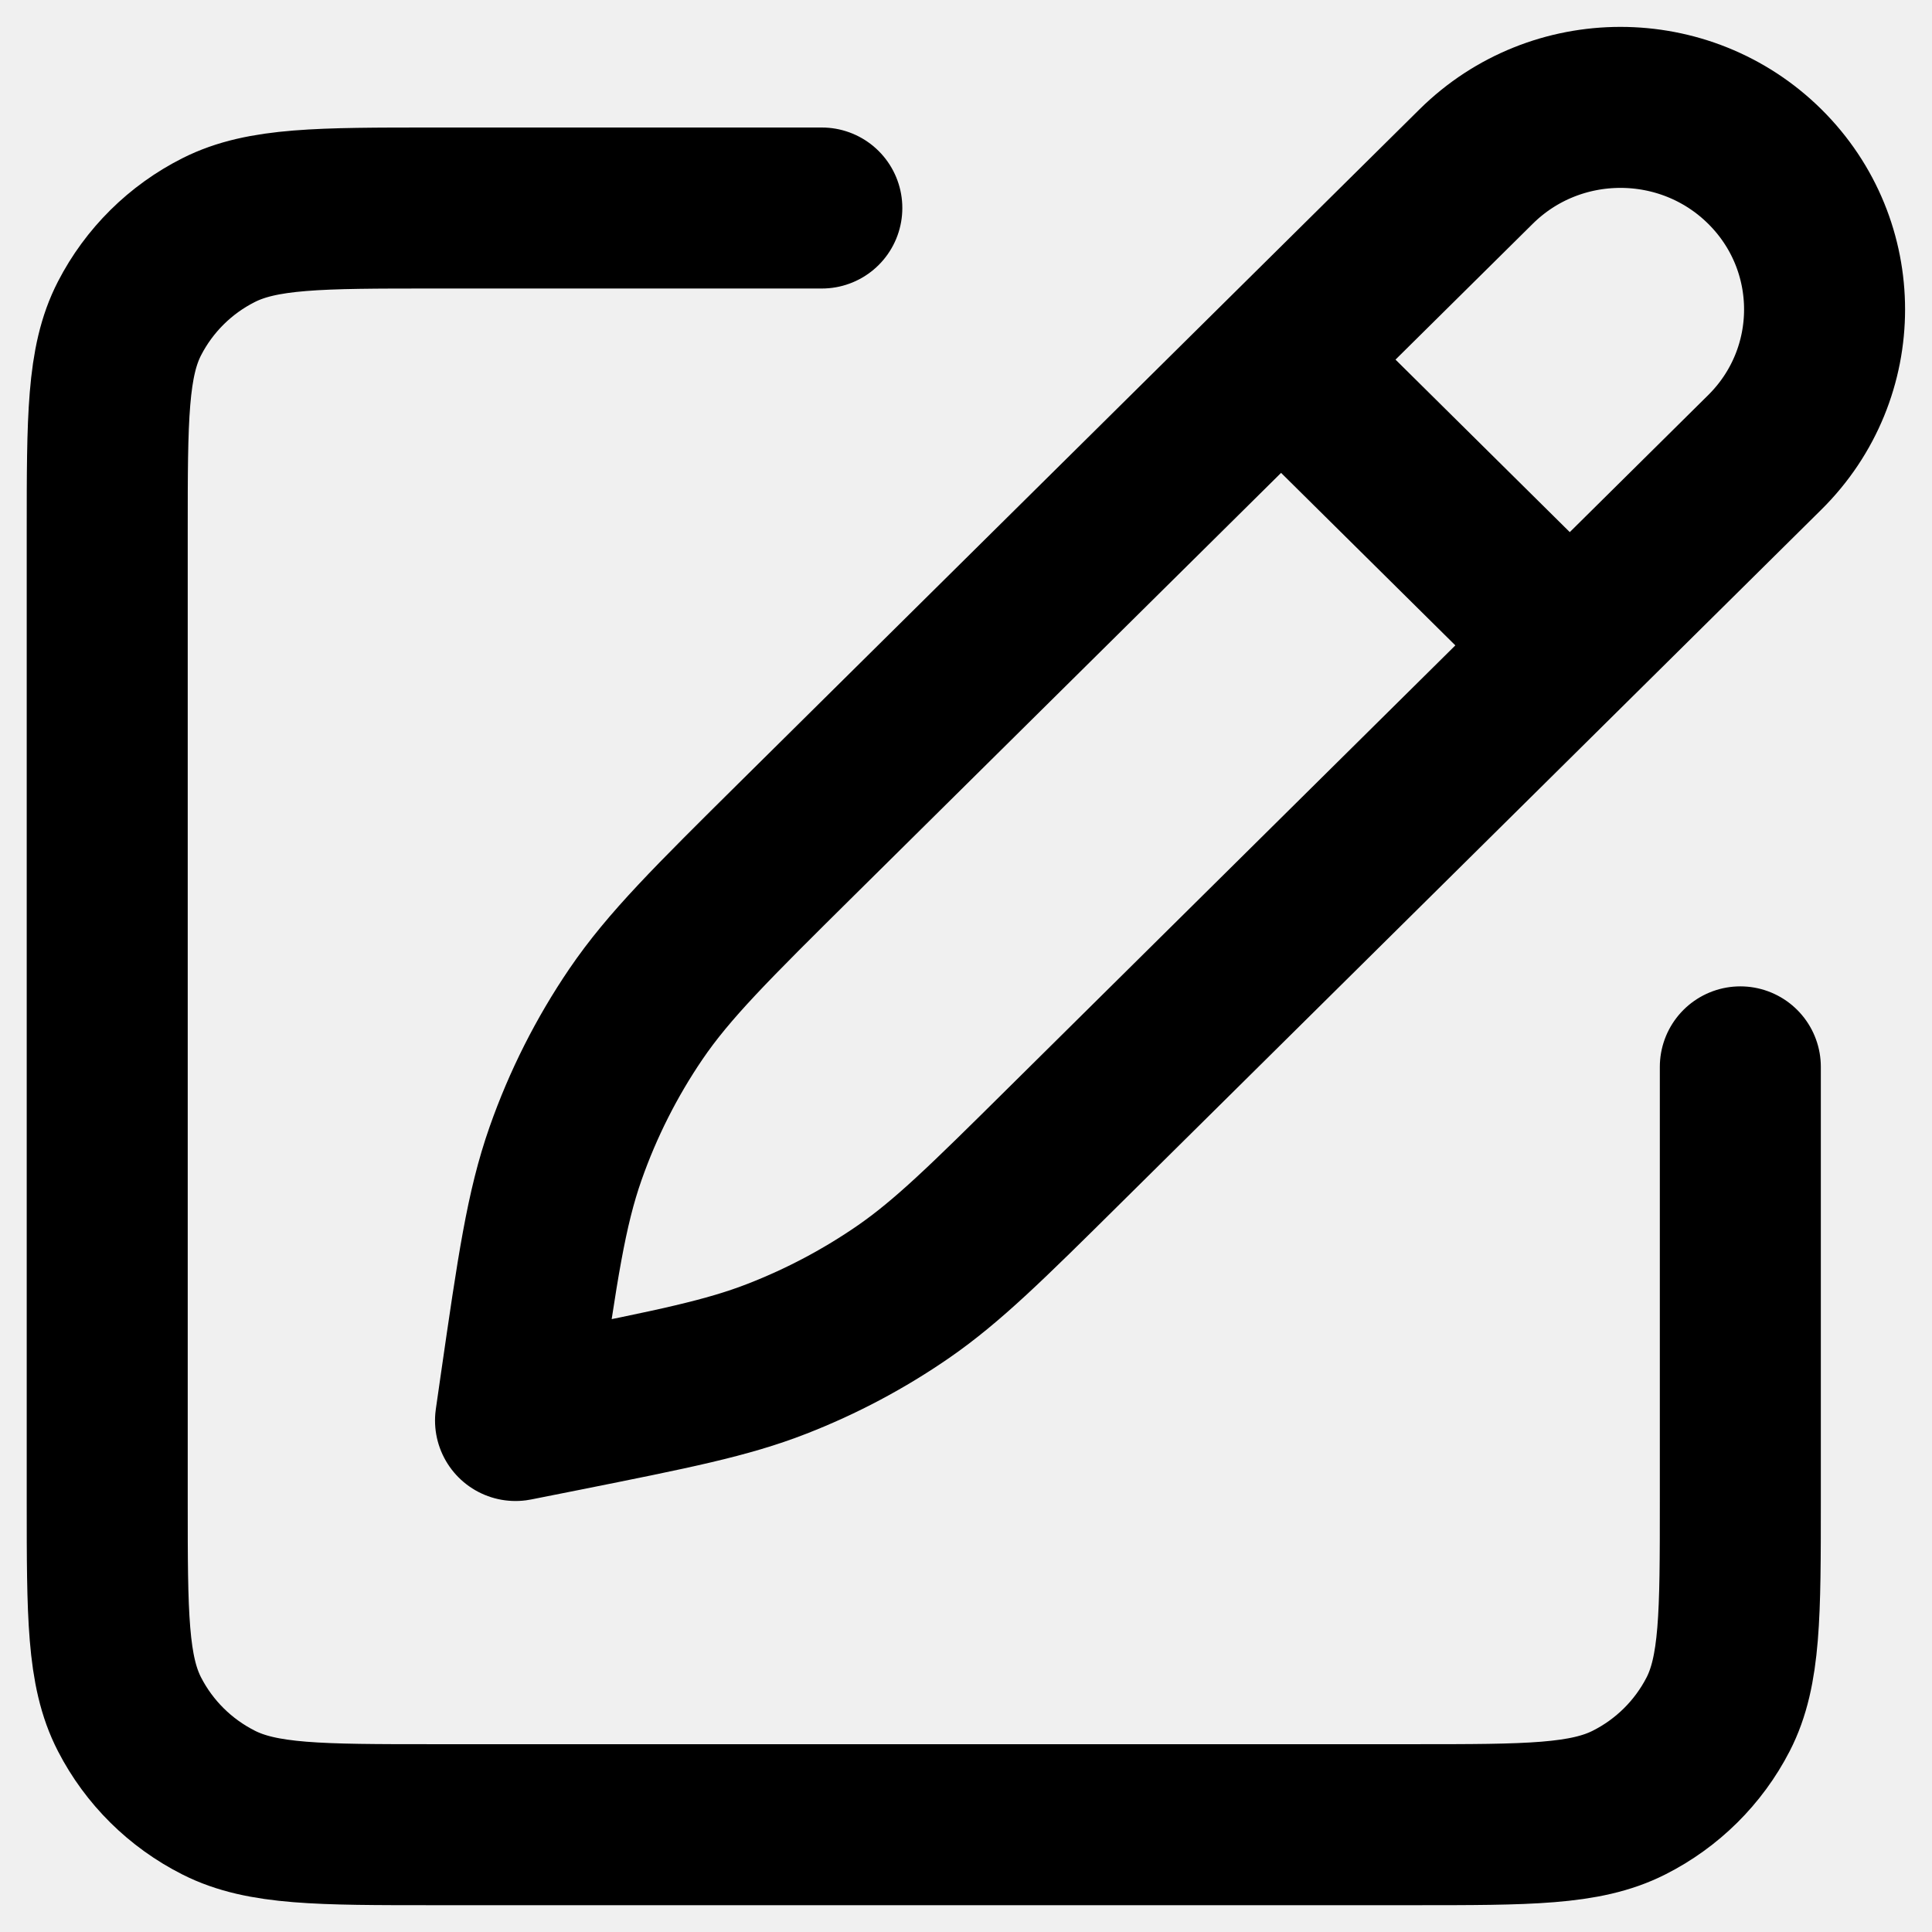
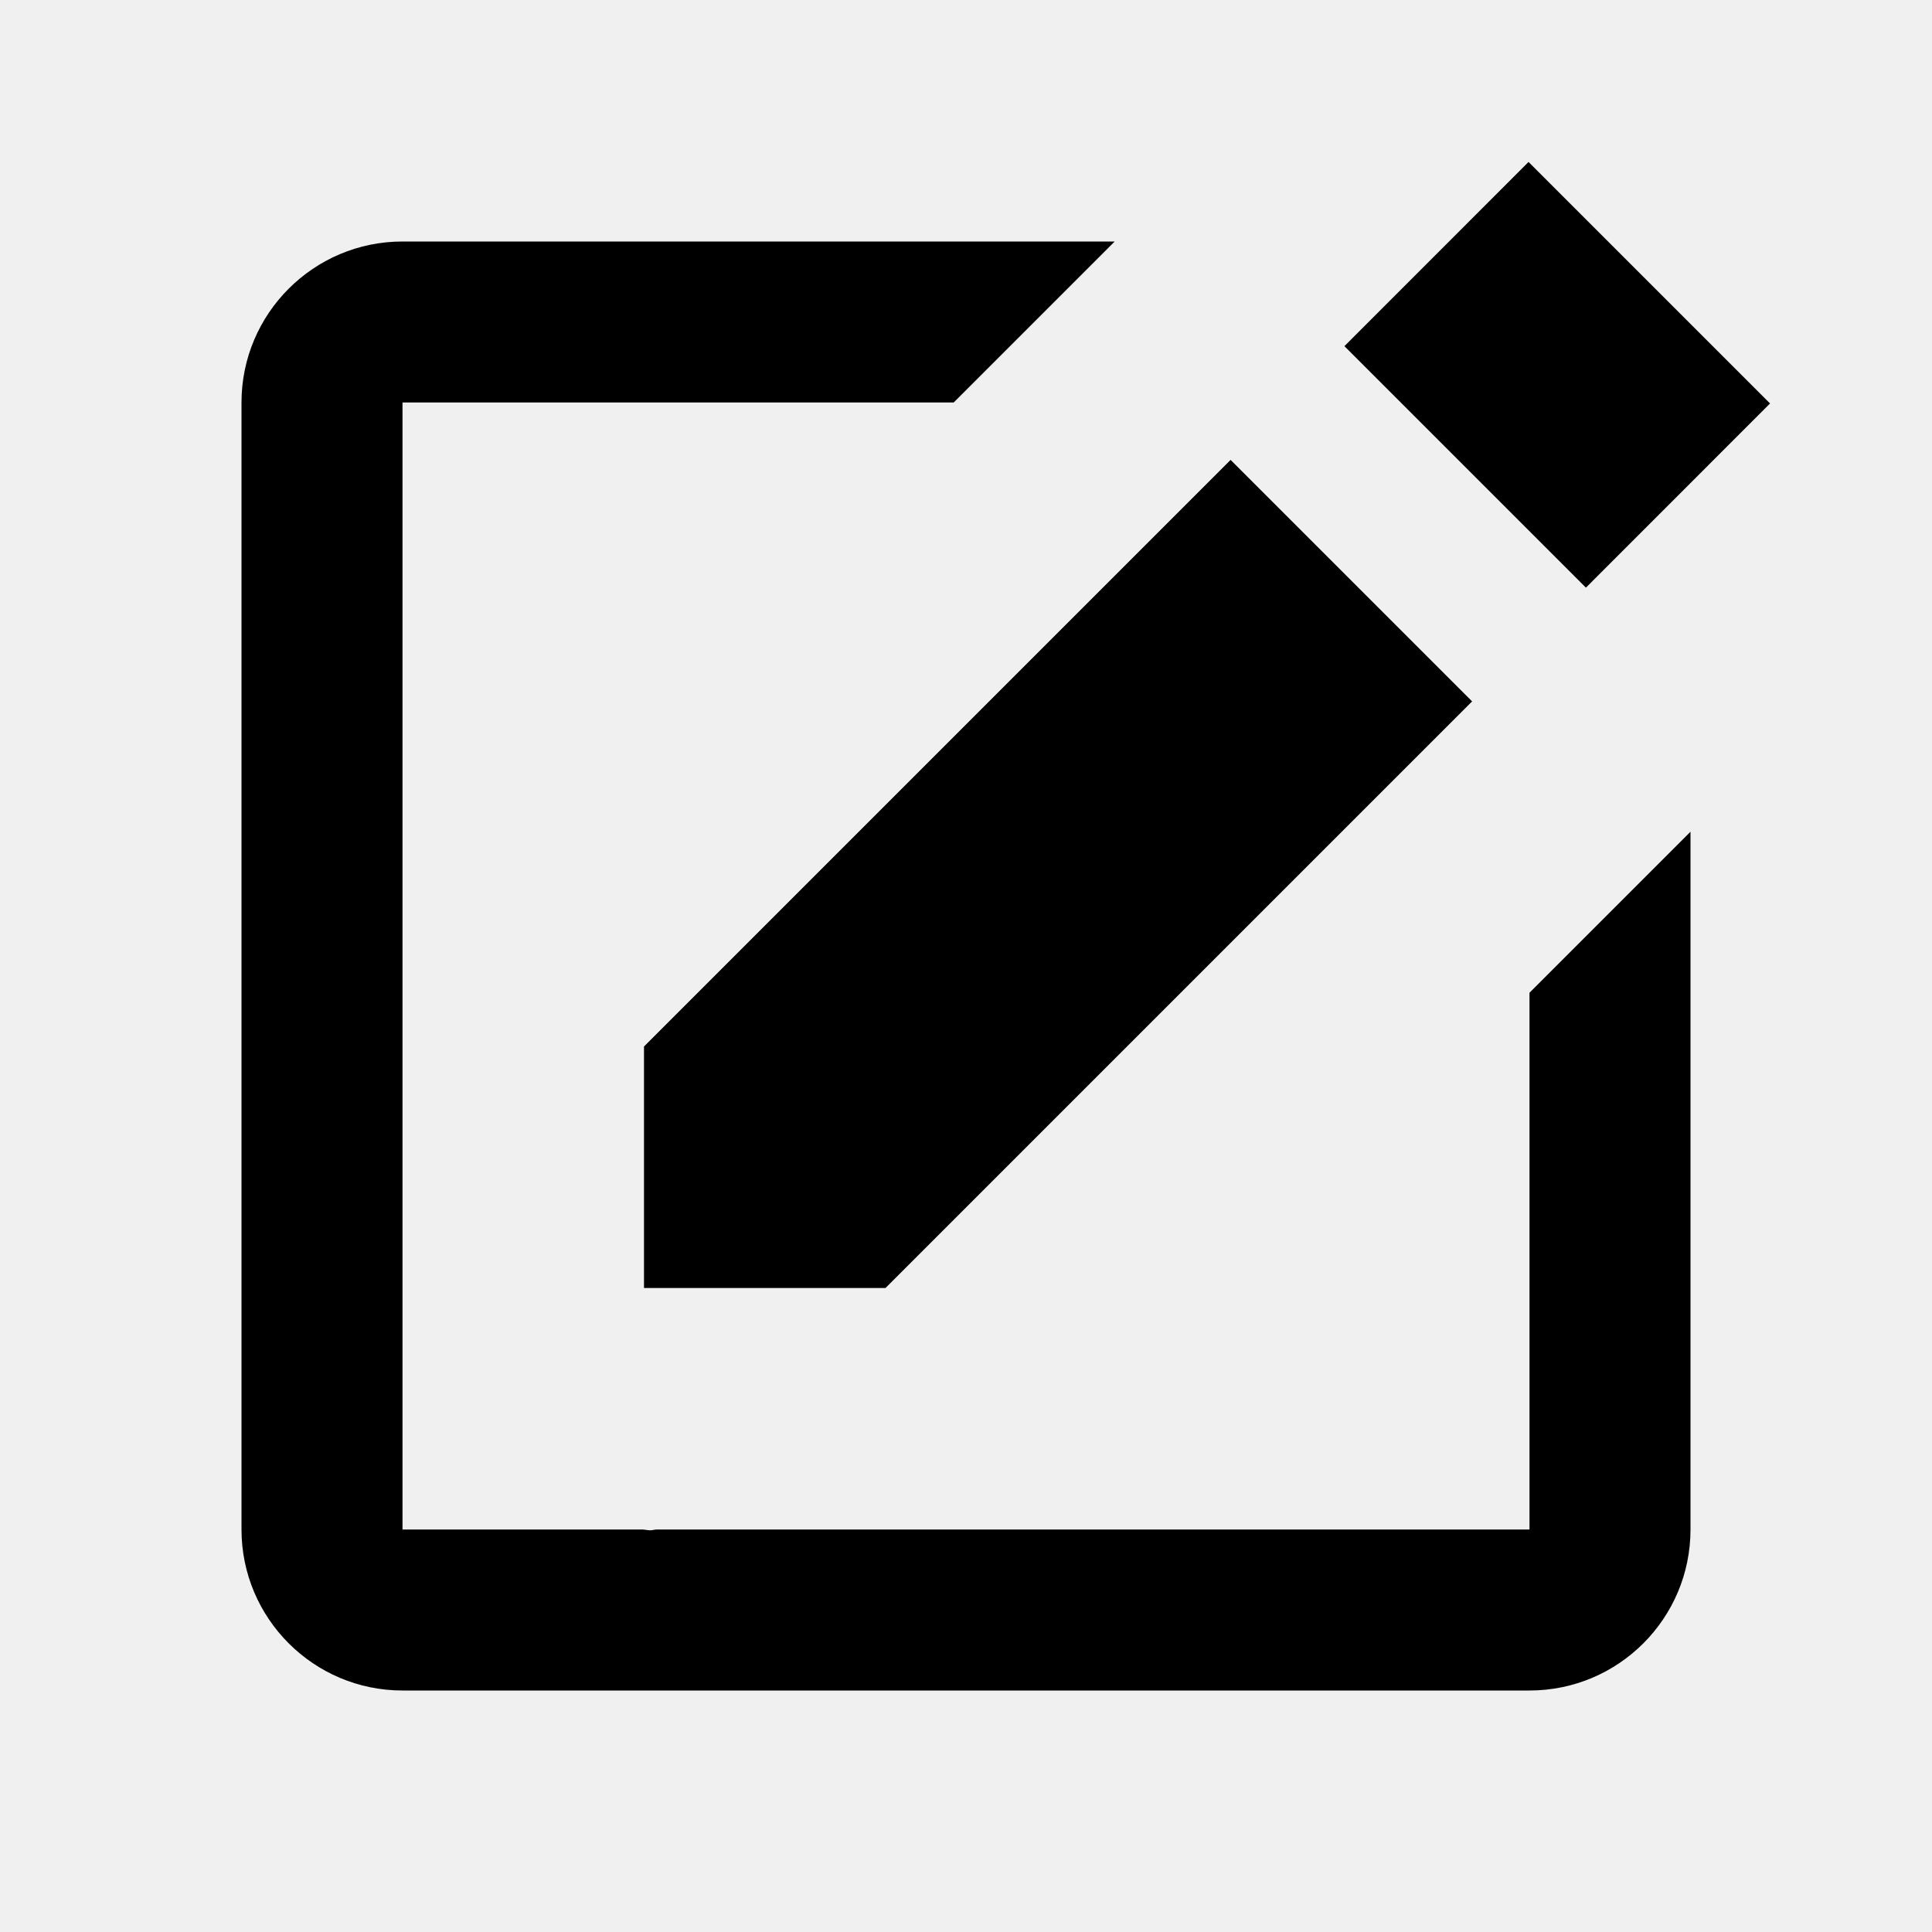
- <svg xmlns="http://www.w3.org/2000/svg" width="24" height="24" fill="none">
-   <g clip-path="url(#a)">
-     <path stroke="#000" stroke-linecap="round" stroke-linejoin="round" stroke-width="2" d="M10.209 2.584H5.39c-1.42 0-2.13 0-2.673.274-.477.24-.865.625-1.108 1.097-.277.537-.277 1.24-.277 2.646v12.05c0 1.405 0 2.108.277 2.645.243.472.63.856 1.108 1.097.542.274 1.253.274 2.673.274h12.172c1.42 0 2.13 0 2.673-.274.477-.24.865-.625 1.108-1.097.276-.537.276-1.24.276-2.646v-5.397m-5.705-8.786 3.586 3.55m-9.593 2.396 8.43-8.344c.99-.98 2.596-.98 3.586 0 .99.98.99 2.57 0 3.55l-8.7 8.612c-.966.957-1.45 1.434-2 1.815a7.643 7.643 0 0 1-1.568.832c-.624.244-1.294.377-2.632.645l-.619.123.06-.417c.213-1.475.32-2.213.562-2.901a7.5 7.5 0 0 1 .873-1.73c.411-.604.944-1.131 2.008-2.185Z" />
-   </g>
-   <defs>
-     <clipPath id="a">
-       <path fill="#fff" d="M0 0h24v24H0z" />
-     </clipPath>
-   </defs>
+ <svg xmlns="http://www.w3.org/2000/svg" width="24" height="24" viewBox="0 0 24 24">
+   <path d="m18.988 2.012 3 3L19.701 7.3l-3-3zM8 16h3l7.287-7.287-3-3L8 13z" />
+   <path d="M19 19H8.158c-.026 0-.053.01-.079.01-.033 0-.066-.009-.1-.01H5V5h6.847l2-2H5c-1.103 0-2 .896-2 2v14c0 1.104.897 2 2 2h14a2 2 0 0 0 2-2v-8.668l-2 2V19z" />
</svg>
